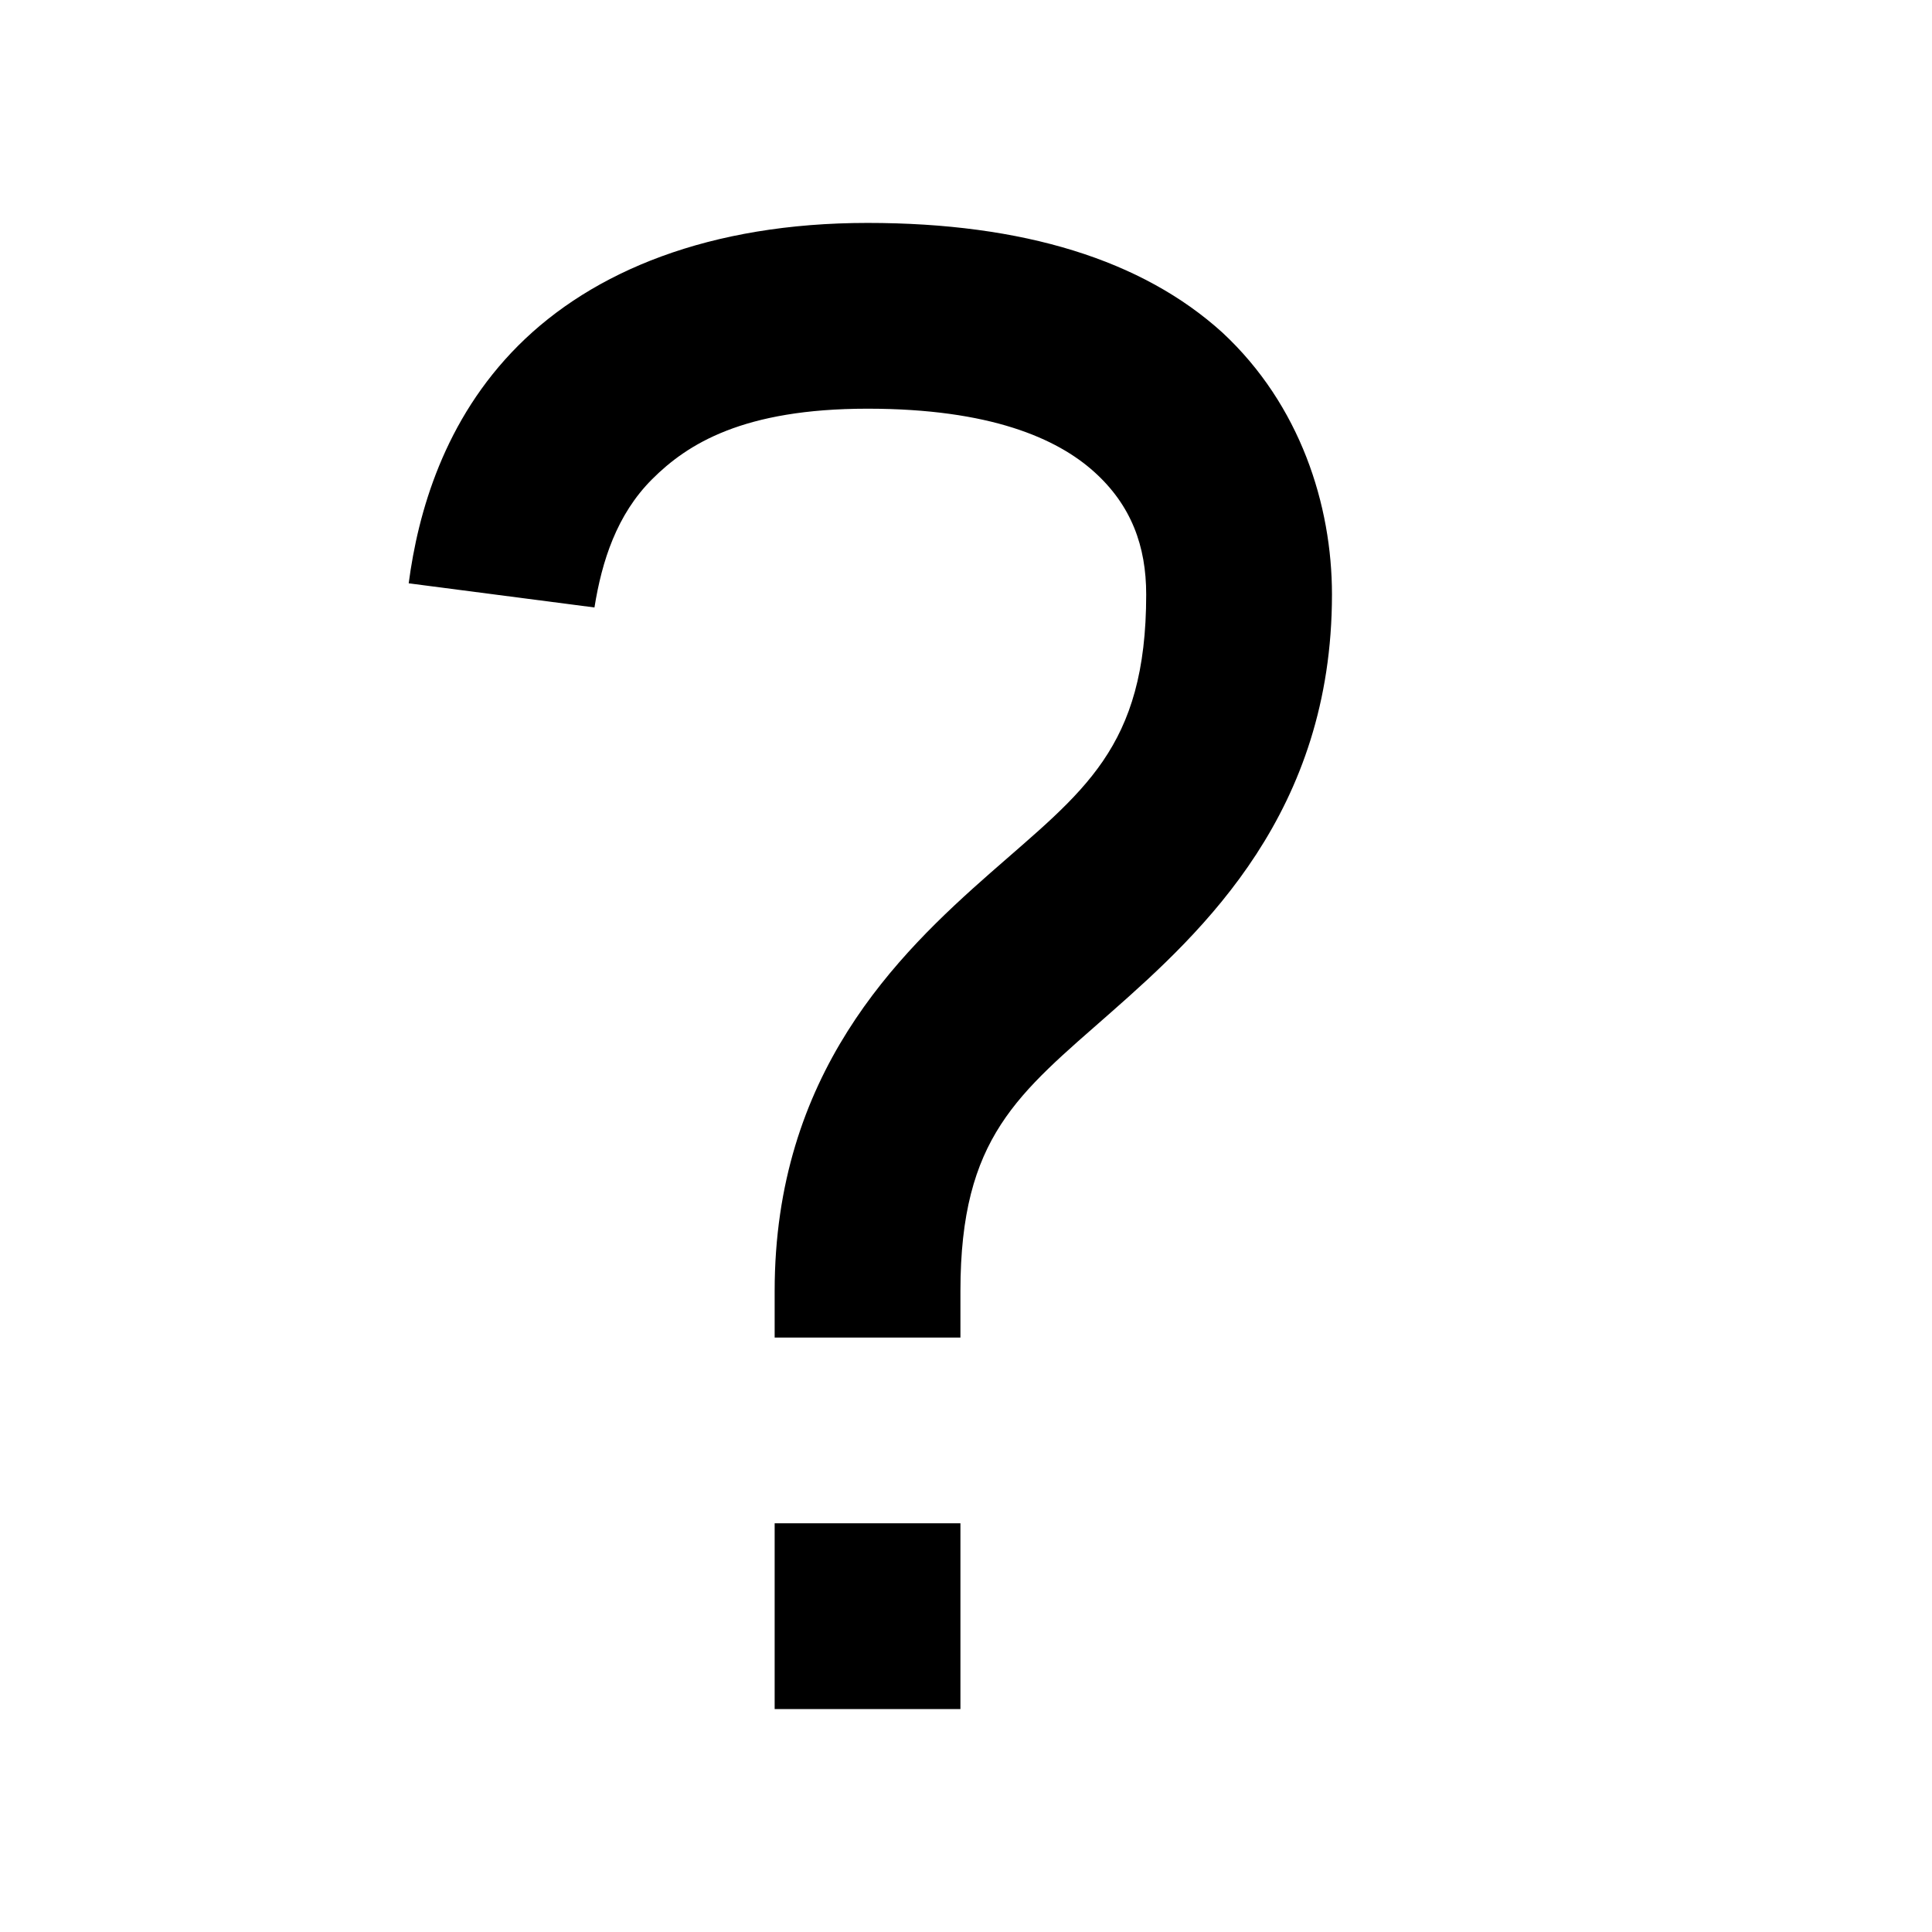
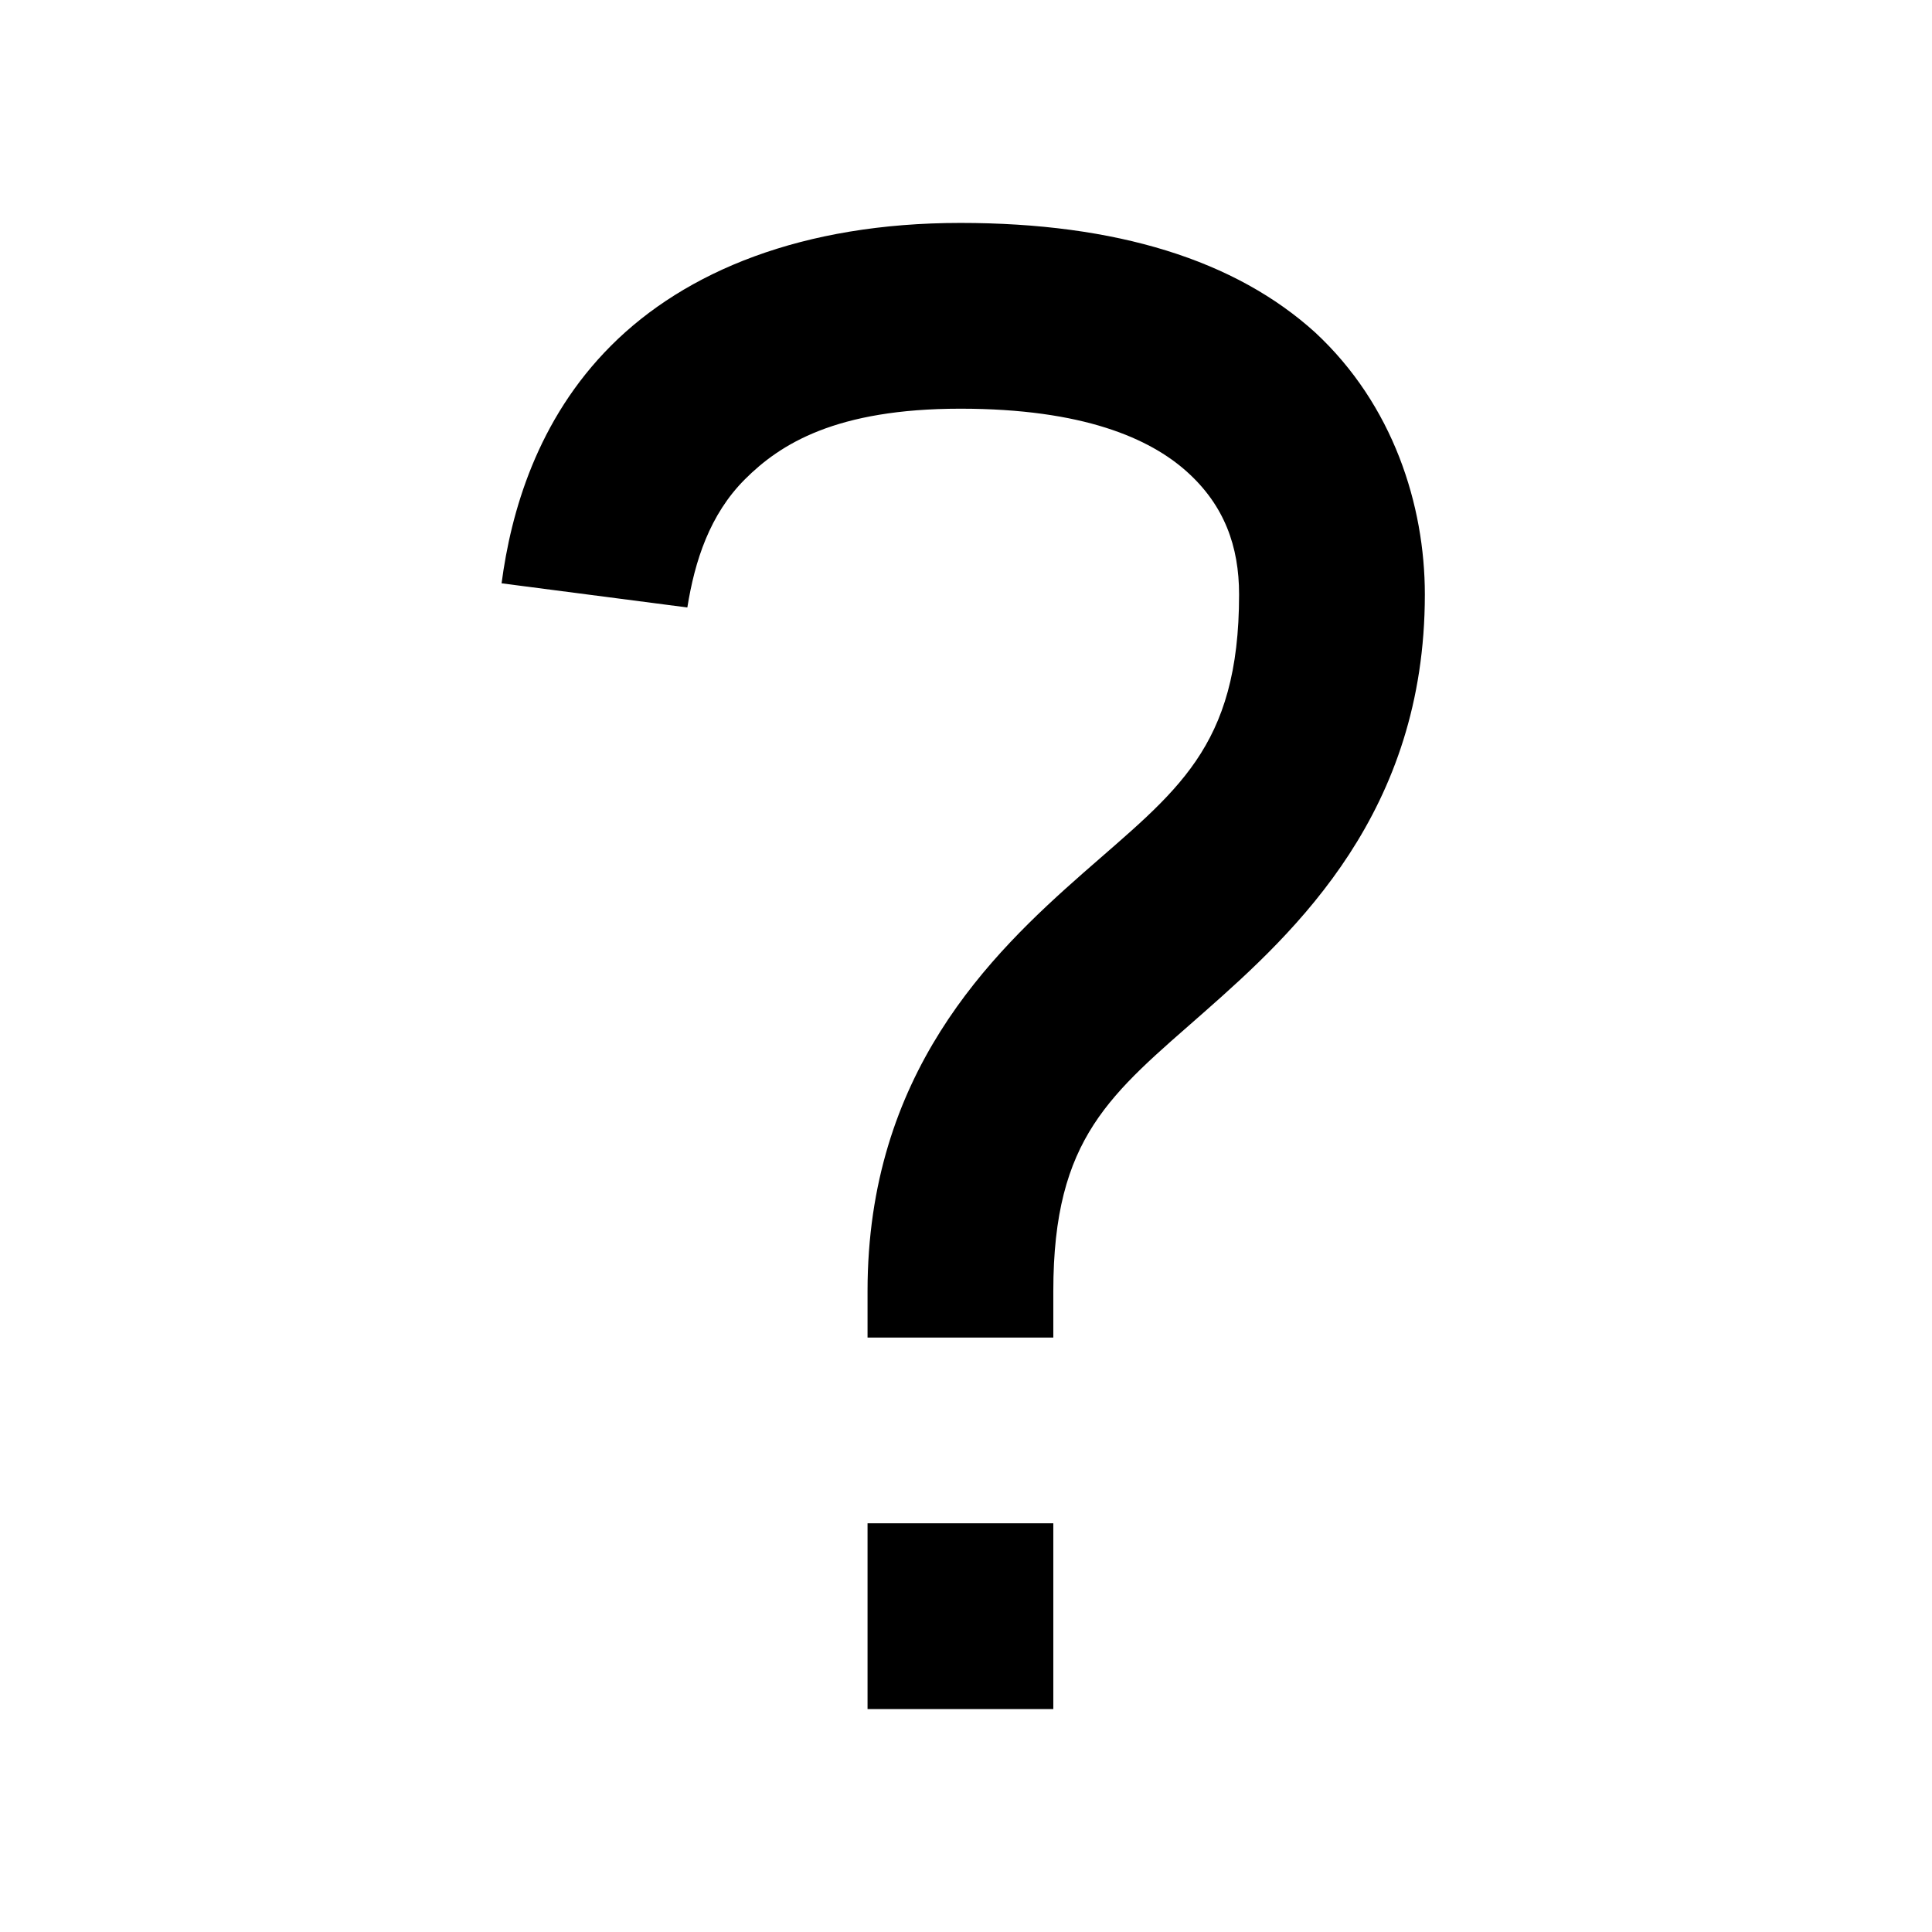
<svg xmlns="http://www.w3.org/2000/svg" height="800" viewBox="-1.2 -1.2 10.4 10.4" width="800">
-   <path d="m2.47 0c-.85 0-1.48.26-1.88.66s-.54.9-.59 1.28l1 .13c.04-.25.12-.5.31-.69s.49-.38 1.16-.38c.66 0 1.02.16 1.22.34s.28.4.28.66c0 .83-.34 1.06-.84 1.5s-1.16 1.08-1.16 2.25v.25h1v-.25c0-.83.31-1.06.81-1.5s1.19-1.08 1.19-2.25c0-.48-.17-1.02-.59-1.41-.43-.39-1.07-.59-1.91-.59zm-.5 7v1h1v-1z" transform="translate(1)" />
+   <path d="m2.47 0c-.85 0-1.48.26-1.88.66s-.54.9-.59 1.28l1 .13c.04-.25.12-.5.31-.69s.49-.38 1.16-.38c.66 0 1.02.16 1.22.34s.28.4.28.66c0 .83-.34 1.06-.84 1.5s-1.16 1.08-1.16 2.25v.25h1v-.25c0-.83.31-1.06.81-1.5s1.19-1.08 1.19-2.25c0-.48-.17-1.02-.59-1.41-.43-.39-1.07-.59-1.91-.59zm-.5 7v1h1v-1z" transform="translate(1.5)" />
</svg>
